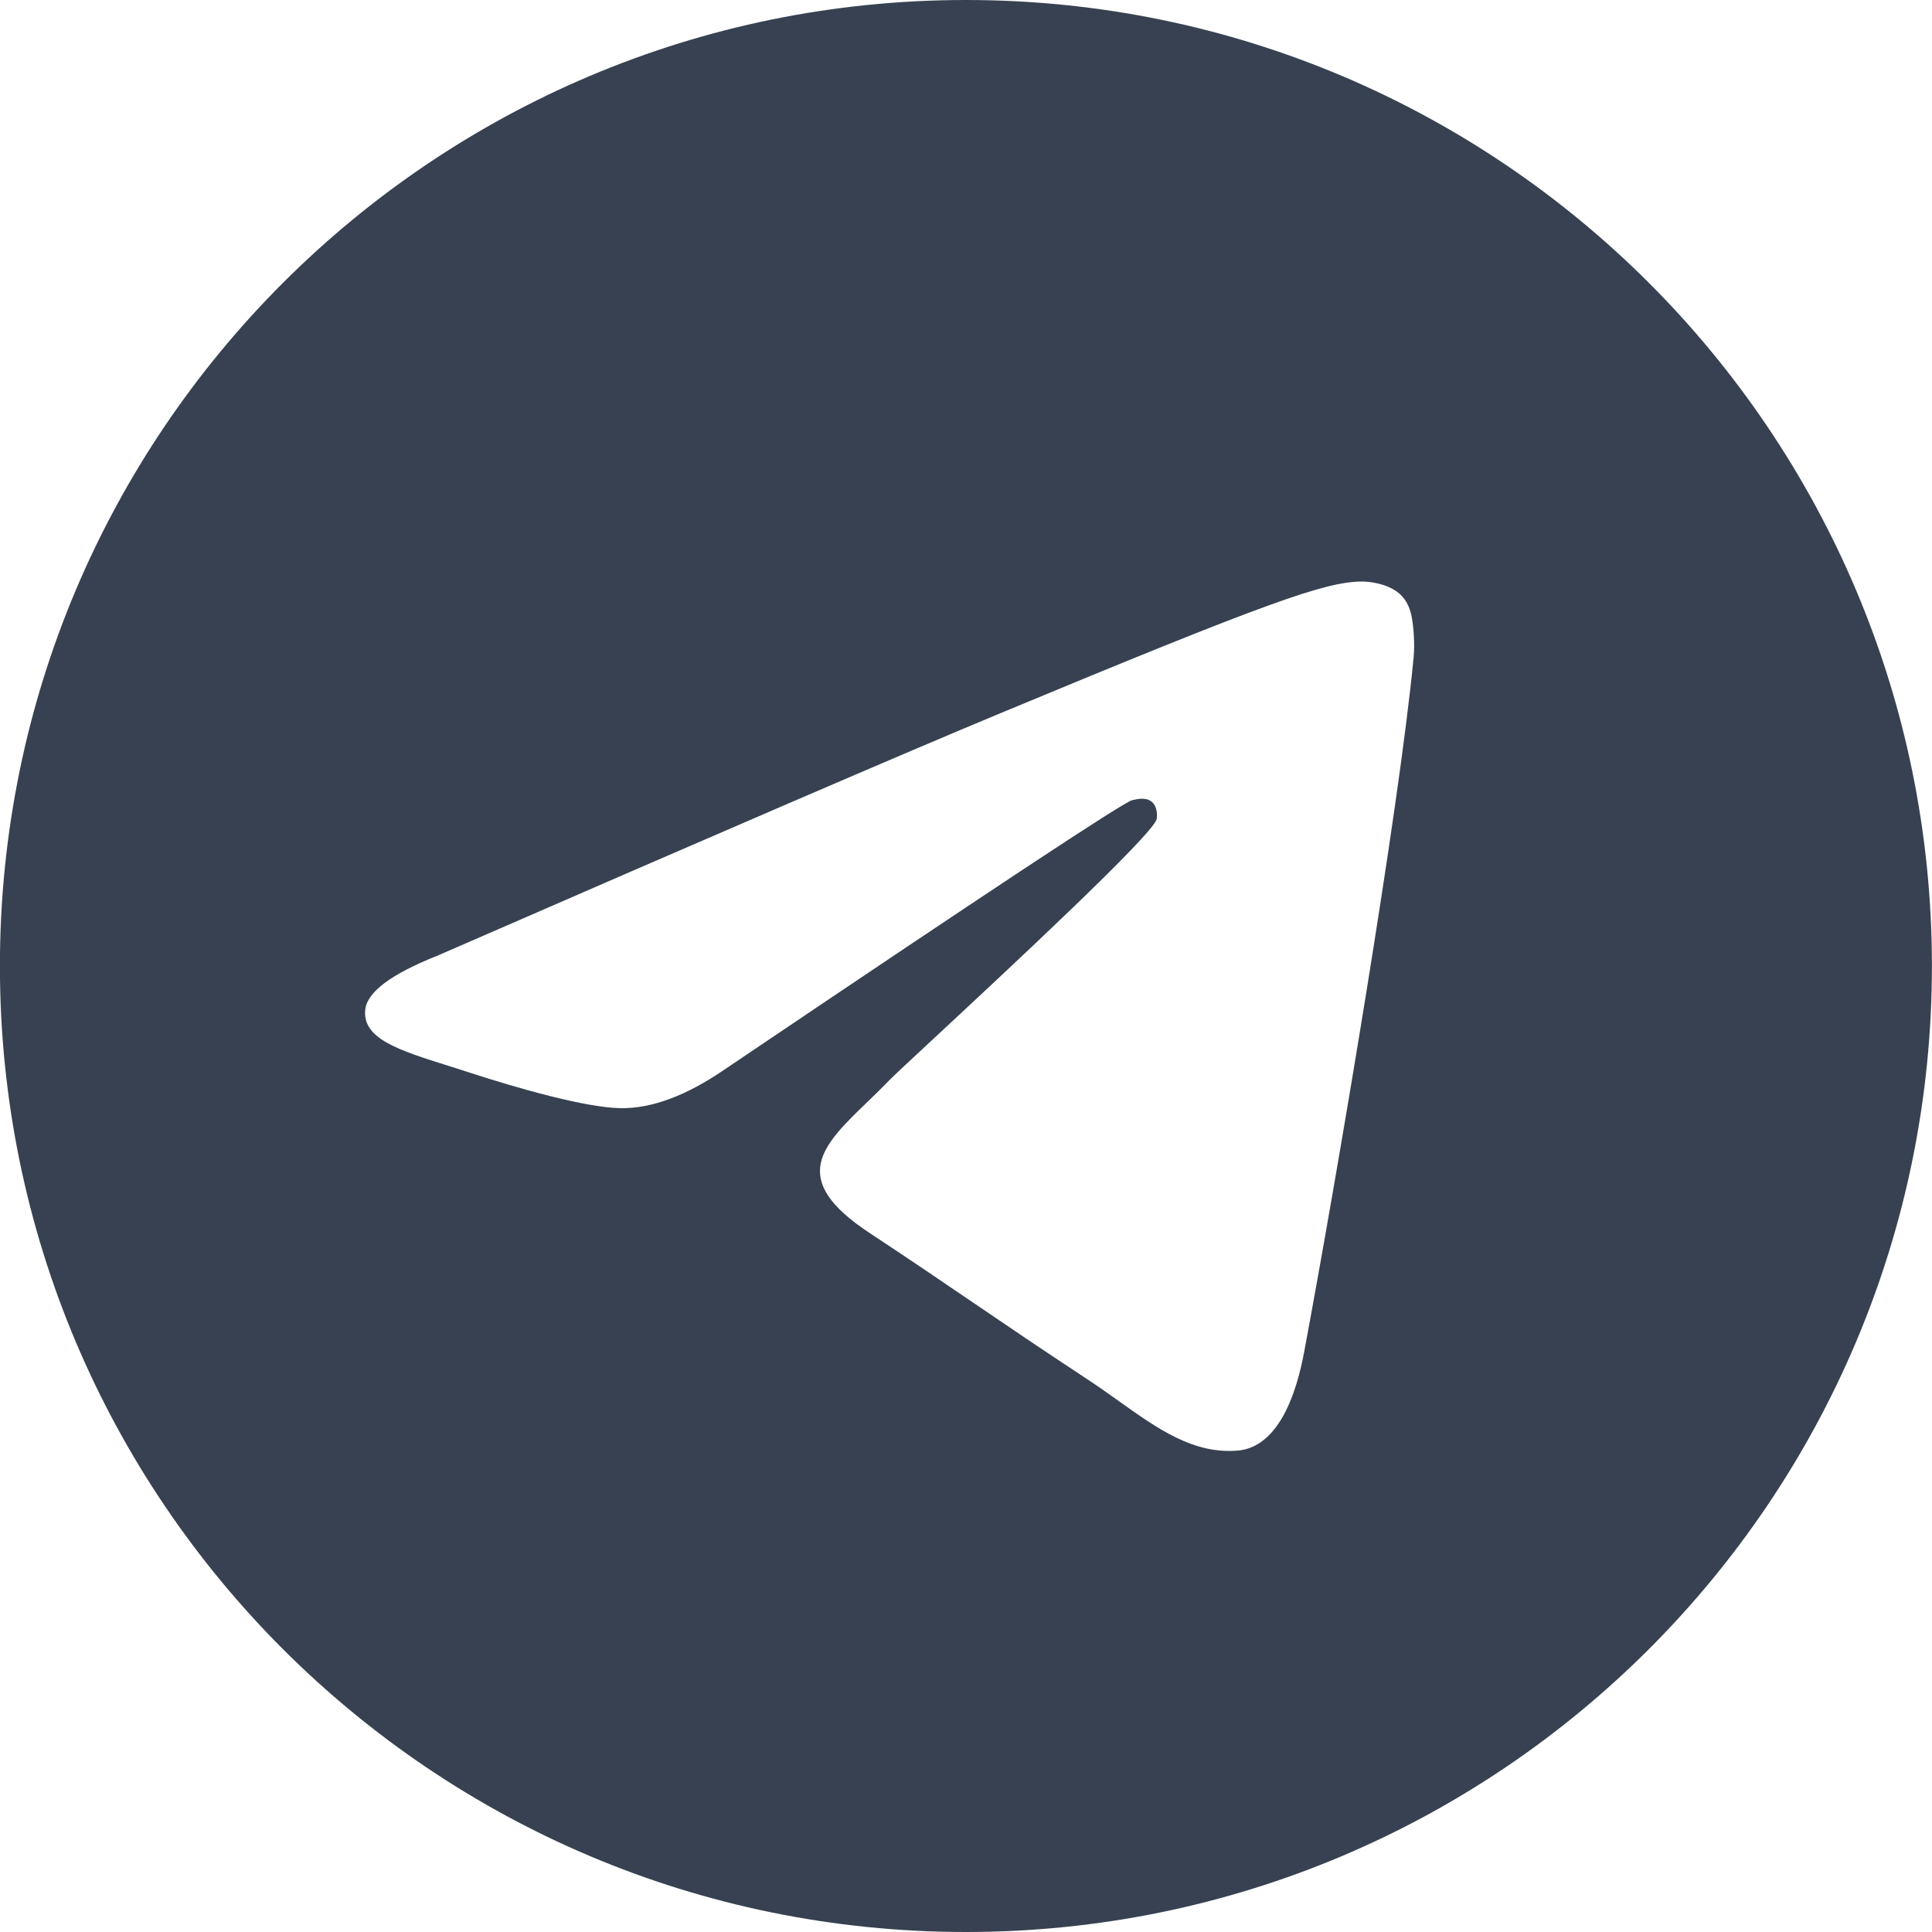
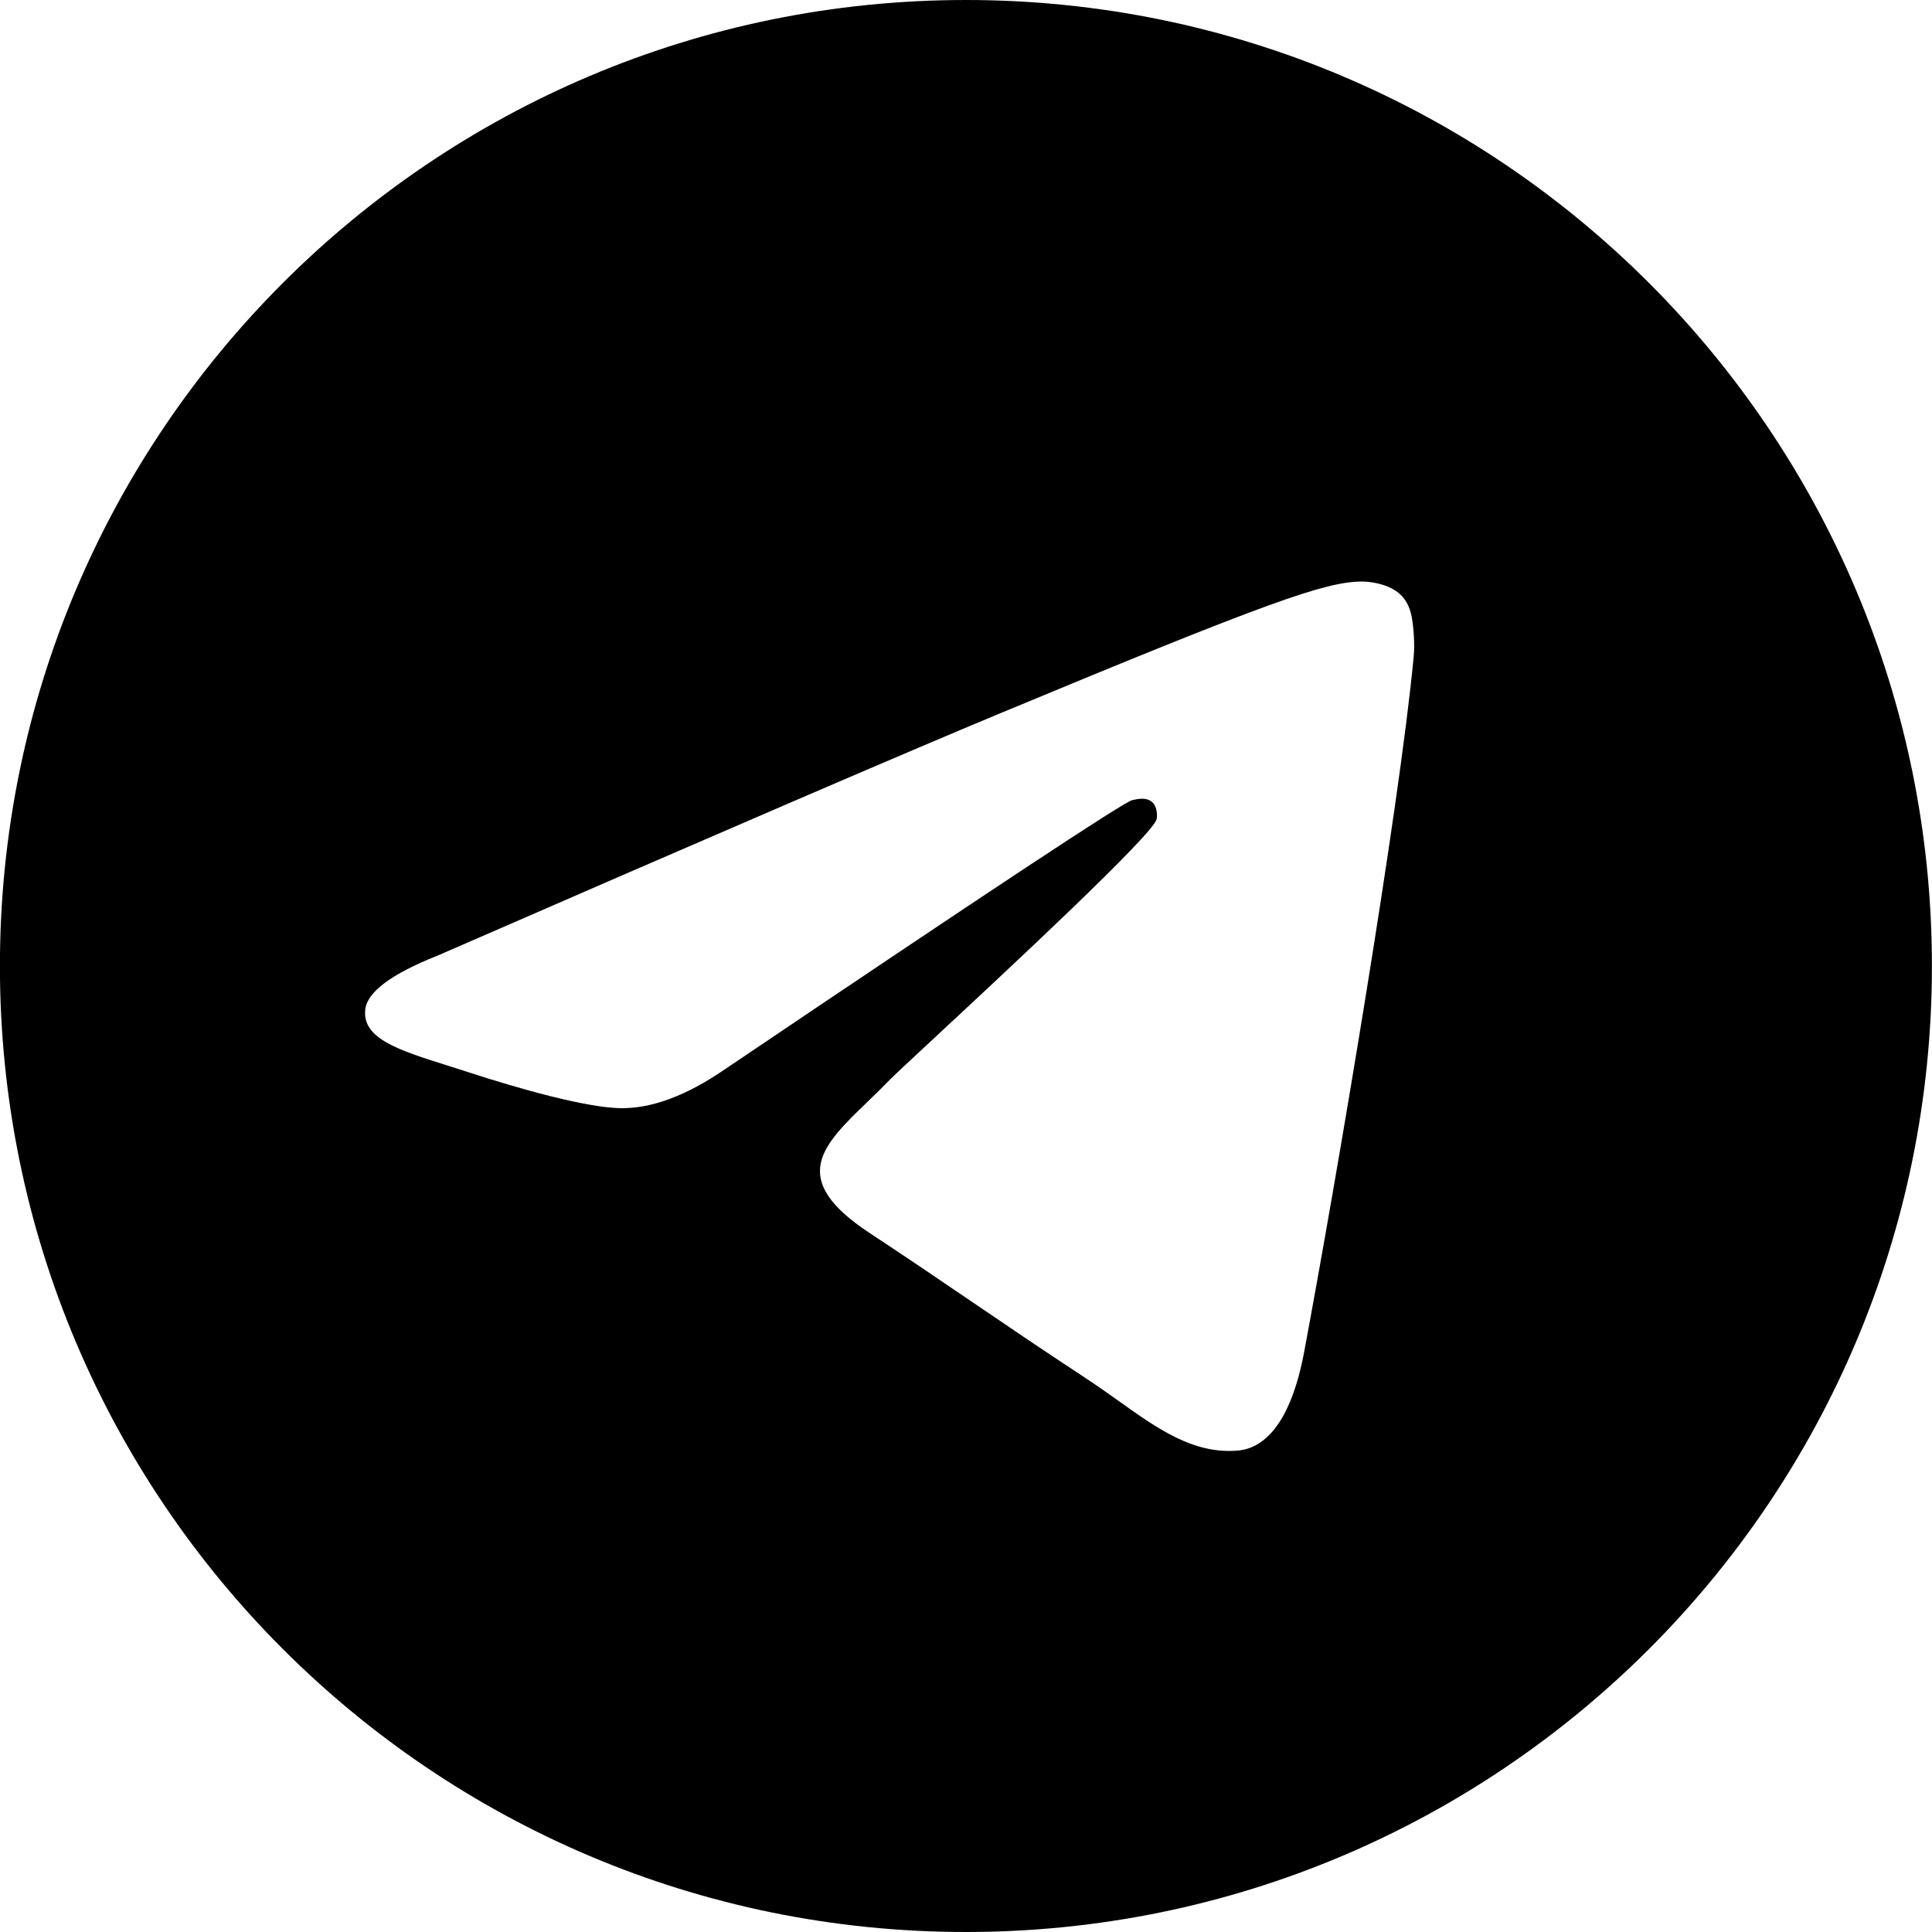
<svg xmlns="http://www.w3.org/2000/svg" viewBox="0 0 24 24" fill="none">
-   <path fill-rule="evenodd" clip-rule="evenodd" d="M23.999 12C23.999 18.627 18.627 24 11.999 24C5.372 24 -0.001 18.627 -0.001 12C-0.001 5.373 5.372 0 11.999 0C18.627 0 23.999 5.373 23.999 12ZM12.429 8.859C11.262 9.344 8.929 10.349 5.431 11.873C4.863 12.099 4.566 12.32 4.538 12.536C4.493 12.902 4.95 13.045 5.573 13.241C5.658 13.268 5.745 13.295 5.835 13.325C6.448 13.524 7.272 13.757 7.701 13.766C8.089 13.774 8.523 13.614 9.002 13.285C12.271 11.079 13.958 9.964 14.064 9.94C14.138 9.923 14.242 9.901 14.312 9.964C14.382 10.026 14.375 10.144 14.368 10.176C14.323 10.369 12.527 12.038 11.598 12.902C11.309 13.171 11.103 13.362 11.061 13.406C10.967 13.503 10.871 13.596 10.779 13.685C10.21 14.233 9.783 14.645 10.803 15.317C11.293 15.64 11.685 15.907 12.076 16.173C12.504 16.464 12.93 16.754 13.481 17.116C13.621 17.208 13.756 17.303 13.886 17.396C14.383 17.751 14.83 18.069 15.382 18.019C15.703 17.989 16.034 17.688 16.202 16.788C16.599 14.663 17.381 10.059 17.561 8.161C17.577 7.995 17.558 7.782 17.541 7.689C17.526 7.595 17.492 7.462 17.371 7.364C17.227 7.247 17.005 7.222 16.906 7.224C16.454 7.232 15.762 7.473 12.429 8.859Z" fill="#374151" />
+   <path fill-rule="evenodd" clip-rule="evenodd" d="M23.999 12C23.999 18.627 18.627 24 11.999 24C5.372 24 -0.001 18.627 -0.001 12C-0.001 5.373 5.372 0 11.999 0C18.627 0 23.999 5.373 23.999 12ZM12.429 8.859C11.262 9.344 8.929 10.349 5.431 11.873C4.863 12.099 4.566 12.32 4.538 12.536C4.493 12.902 4.95 13.045 5.573 13.241C5.658 13.268 5.745 13.295 5.835 13.325C6.448 13.524 7.272 13.757 7.701 13.766C8.089 13.774 8.523 13.614 9.002 13.285C12.271 11.079 13.958 9.964 14.064 9.94C14.138 9.923 14.242 9.901 14.312 9.964C14.382 10.026 14.375 10.144 14.368 10.176C14.323 10.369 12.527 12.038 11.598 12.902C11.309 13.171 11.103 13.362 11.061 13.406C10.967 13.503 10.871 13.596 10.779 13.685C10.21 14.233 9.783 14.645 10.803 15.317C11.293 15.64 11.685 15.907 12.076 16.173C12.504 16.464 12.93 16.754 13.481 17.116C13.621 17.208 13.756 17.303 13.886 17.396C14.383 17.751 14.83 18.069 15.382 18.019C15.703 17.989 16.034 17.688 16.202 16.788C16.599 14.663 17.381 10.059 17.561 8.161C17.577 7.995 17.558 7.782 17.541 7.689C17.526 7.595 17.492 7.462 17.371 7.364C17.227 7.247 17.005 7.222 16.906 7.224C16.454 7.232 15.762 7.473 12.429 8.859Z" fill="currentColor" />
</svg>
